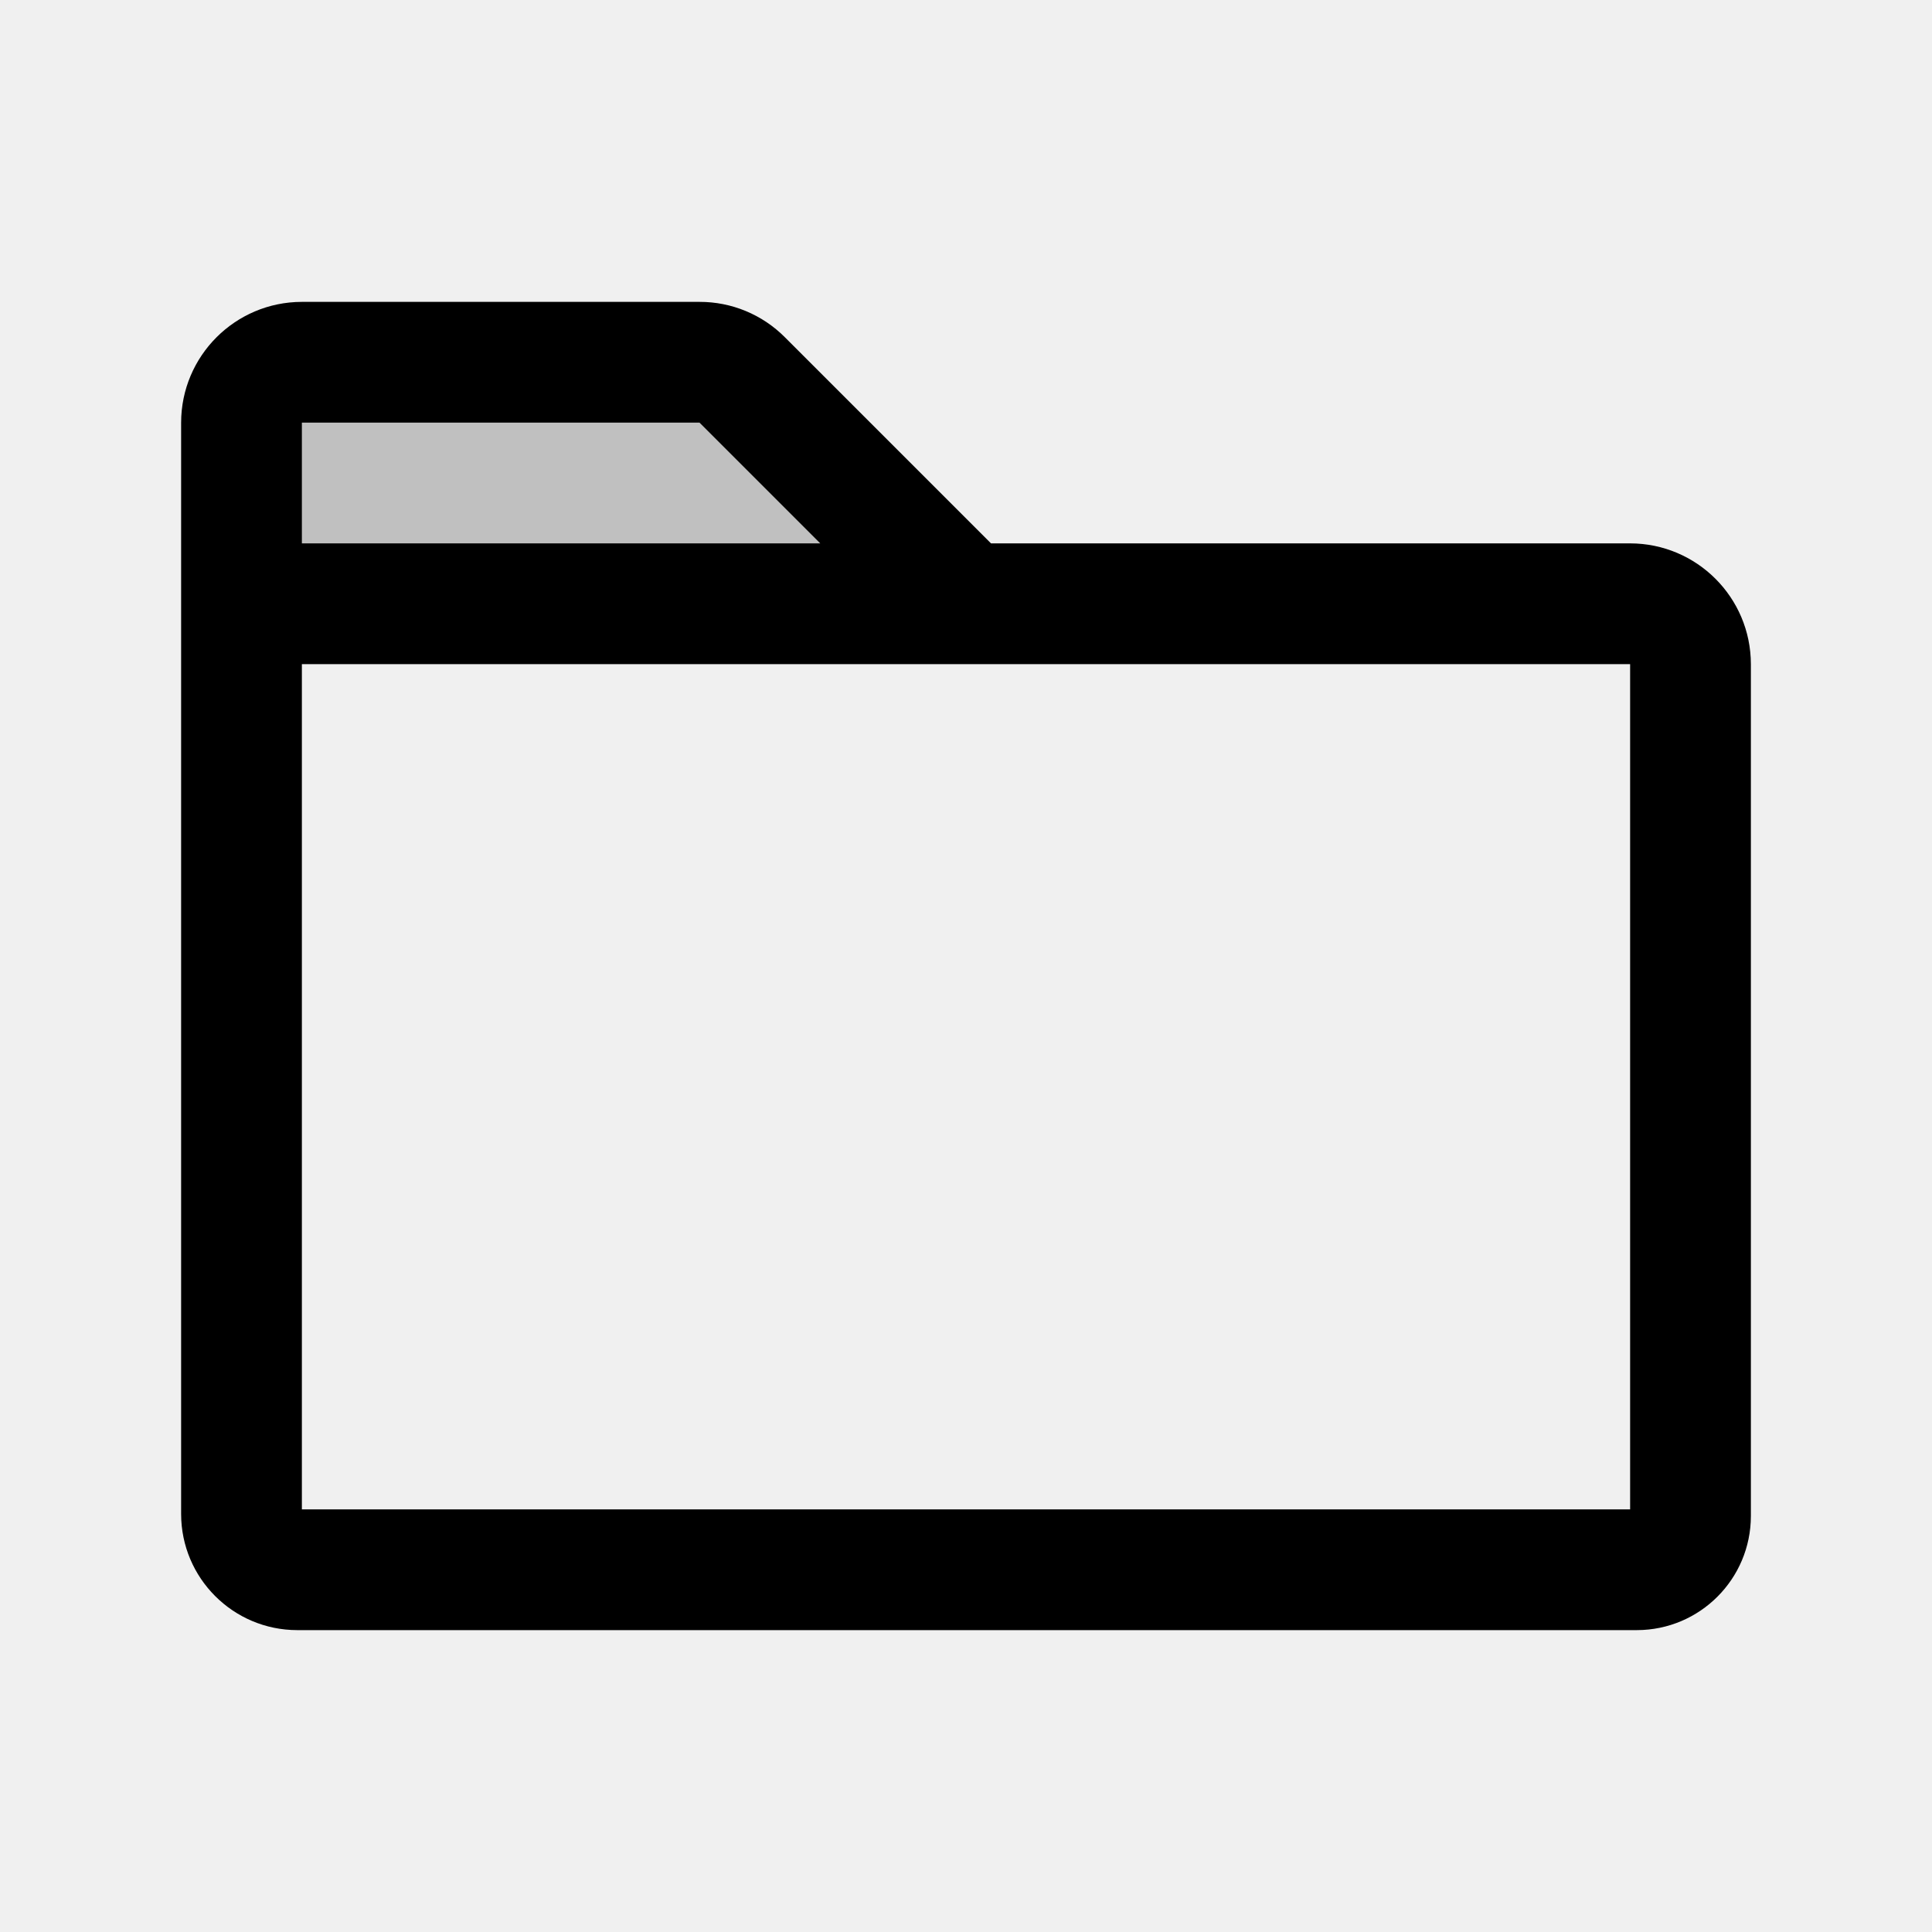
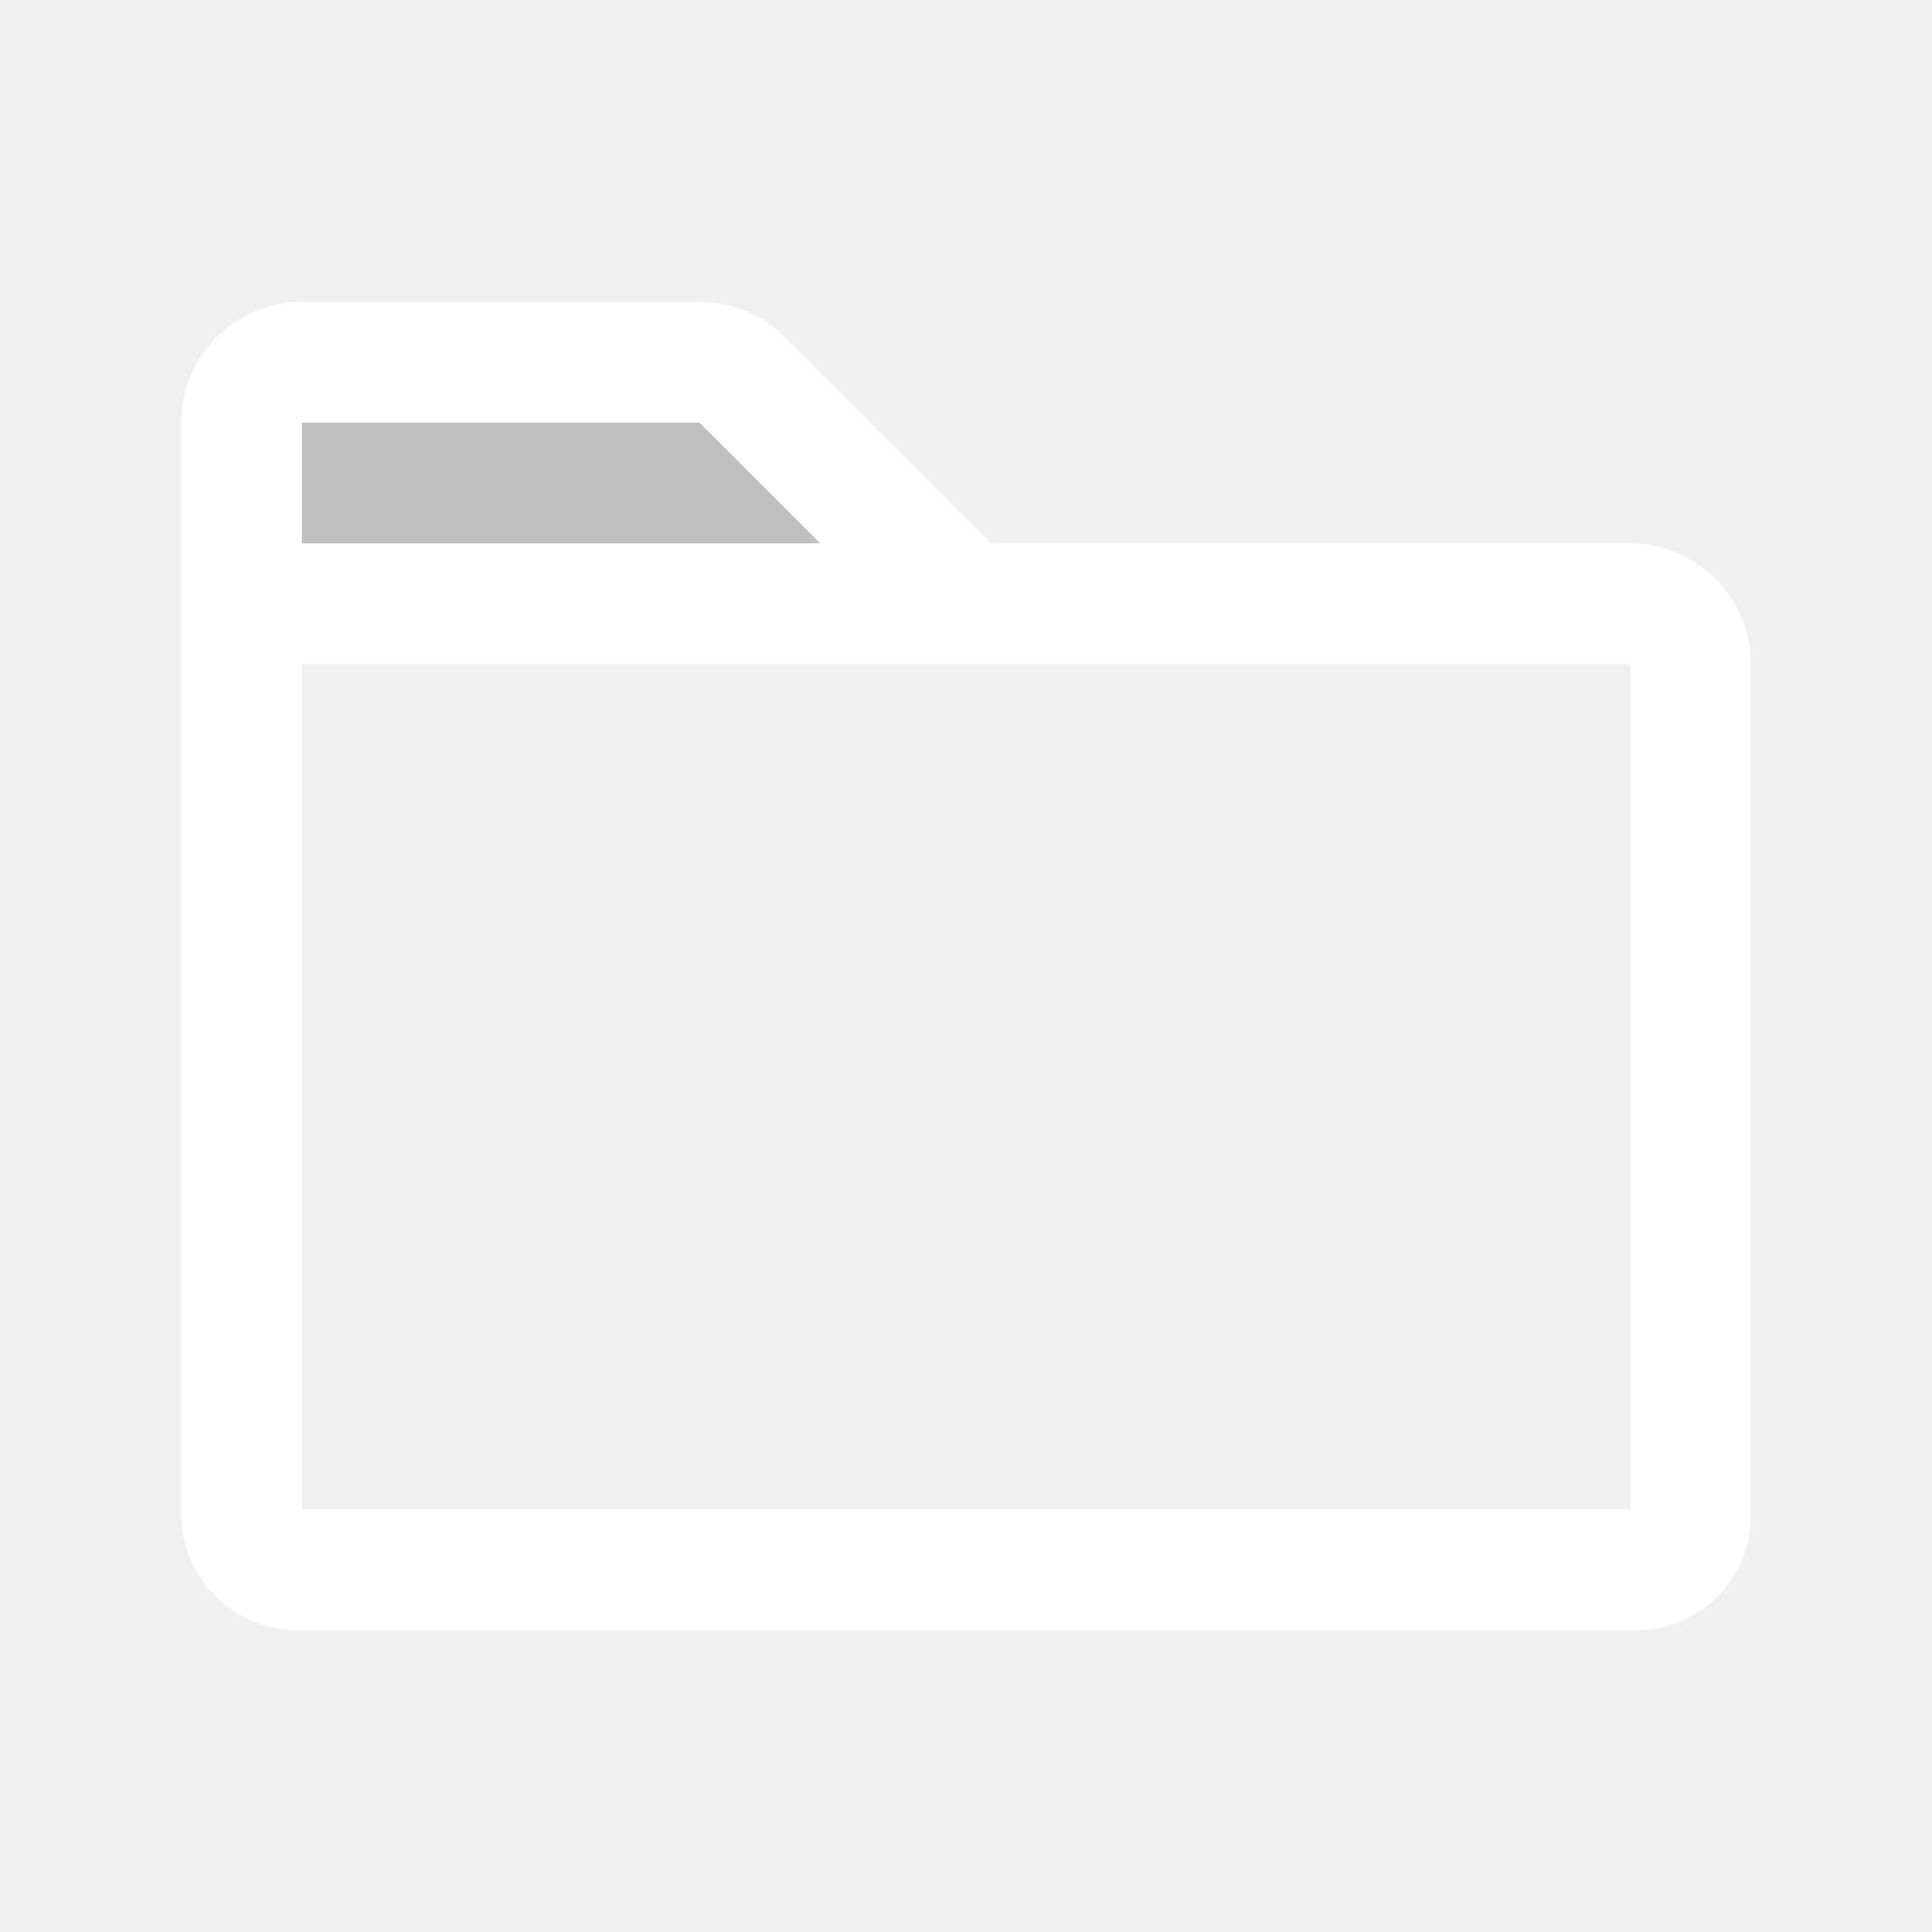
- <svg xmlns="http://www.w3.org/2000/svg" id="Flat" viewBox="0 0 256 256">
-   <g opacity="0.2">
-     <path d="M98.343,50.343,128,80H32V56a8,8,0,0,1,8-8H92.686A8,8,0,0,1,98.343,50.343Z" />
+ <svg xmlns="http://www.w3.org/2000/svg" width="256" height="256">
+   <g>
+     <rect fill="none" id="canvas_background" height="602" width="802" y="-1" x="-1" />
  </g>
-   <path d="M216,72H131.313L104,44.687A15.894,15.894,0,0,0,92.687,40H40A16.018,16.018,0,0,0,24,56V200.615A15.402,15.402,0,0,0,39.385,216h177.504A15.128,15.128,0,0,0,232,200.889V88A16.018,16.018,0,0,0,216,72ZM92.687,56l16,16H40V56ZM216,200H40V88H216Z" />
+   <g>
+     <g id="svg_1" opacity="0.2">
+       <path id="svg_2" d="m98.343,50.343l29.657,29.657l-96,0l0,-24a8,8 0 0 1 8,-8l52.686,0a8,8 0 0 1 5.657,2.343z" />
+     </g>
+     <path fill="white" stroke="#000000" stroke-opacity="0" id="svg_3" d="m216,72l-84.687,0l-27.313,-27.313a15.894,15.894 0 0 0 -11.313,-4.687l-52.687,0a16.018,16.018 0 0 0 -16,16l0,144.615a15.402,15.402 0 0 0 15.385,15.385l177.504,0a15.128,15.128 0 0 0 15.111,-15.111l0,-112.889a16.018,16.018 0 0 0 -16,-16zm-123.313,-16l16,16l-68.687,0l0,-16l52.687,0zm123.313,144l-176,0l0,-112l176,0l0,112z" />
+   </g>
</svg>
